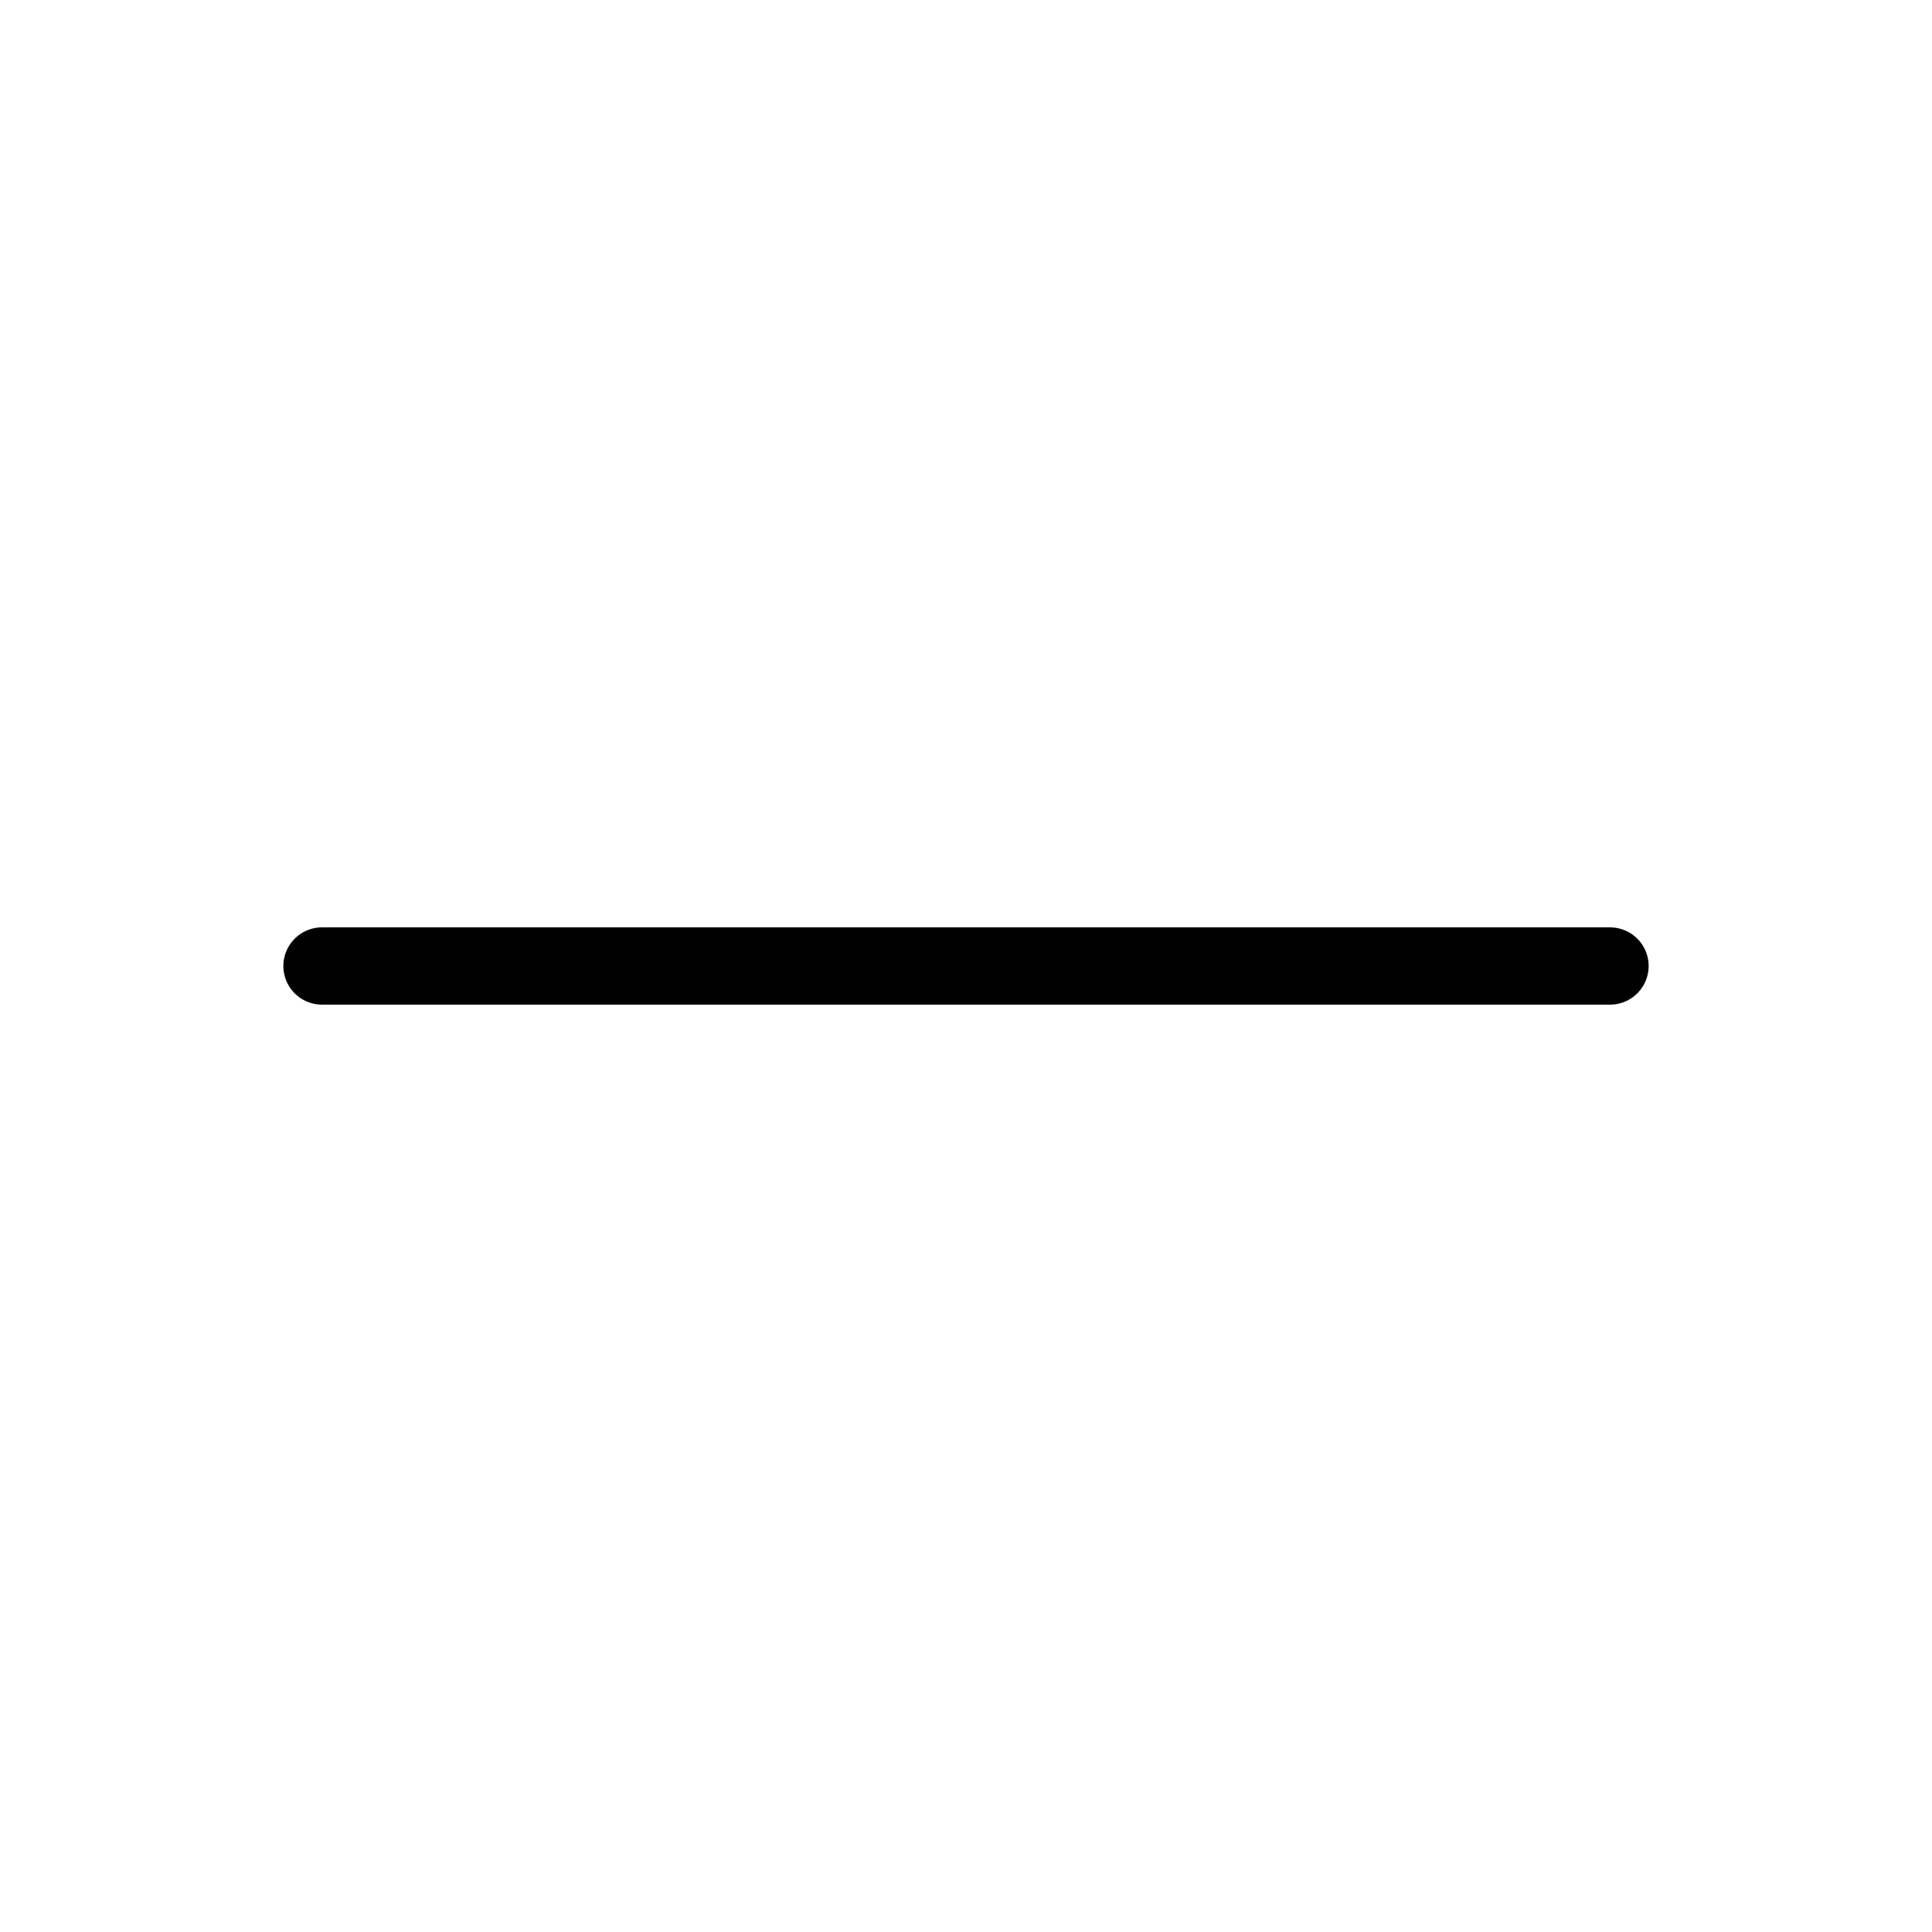
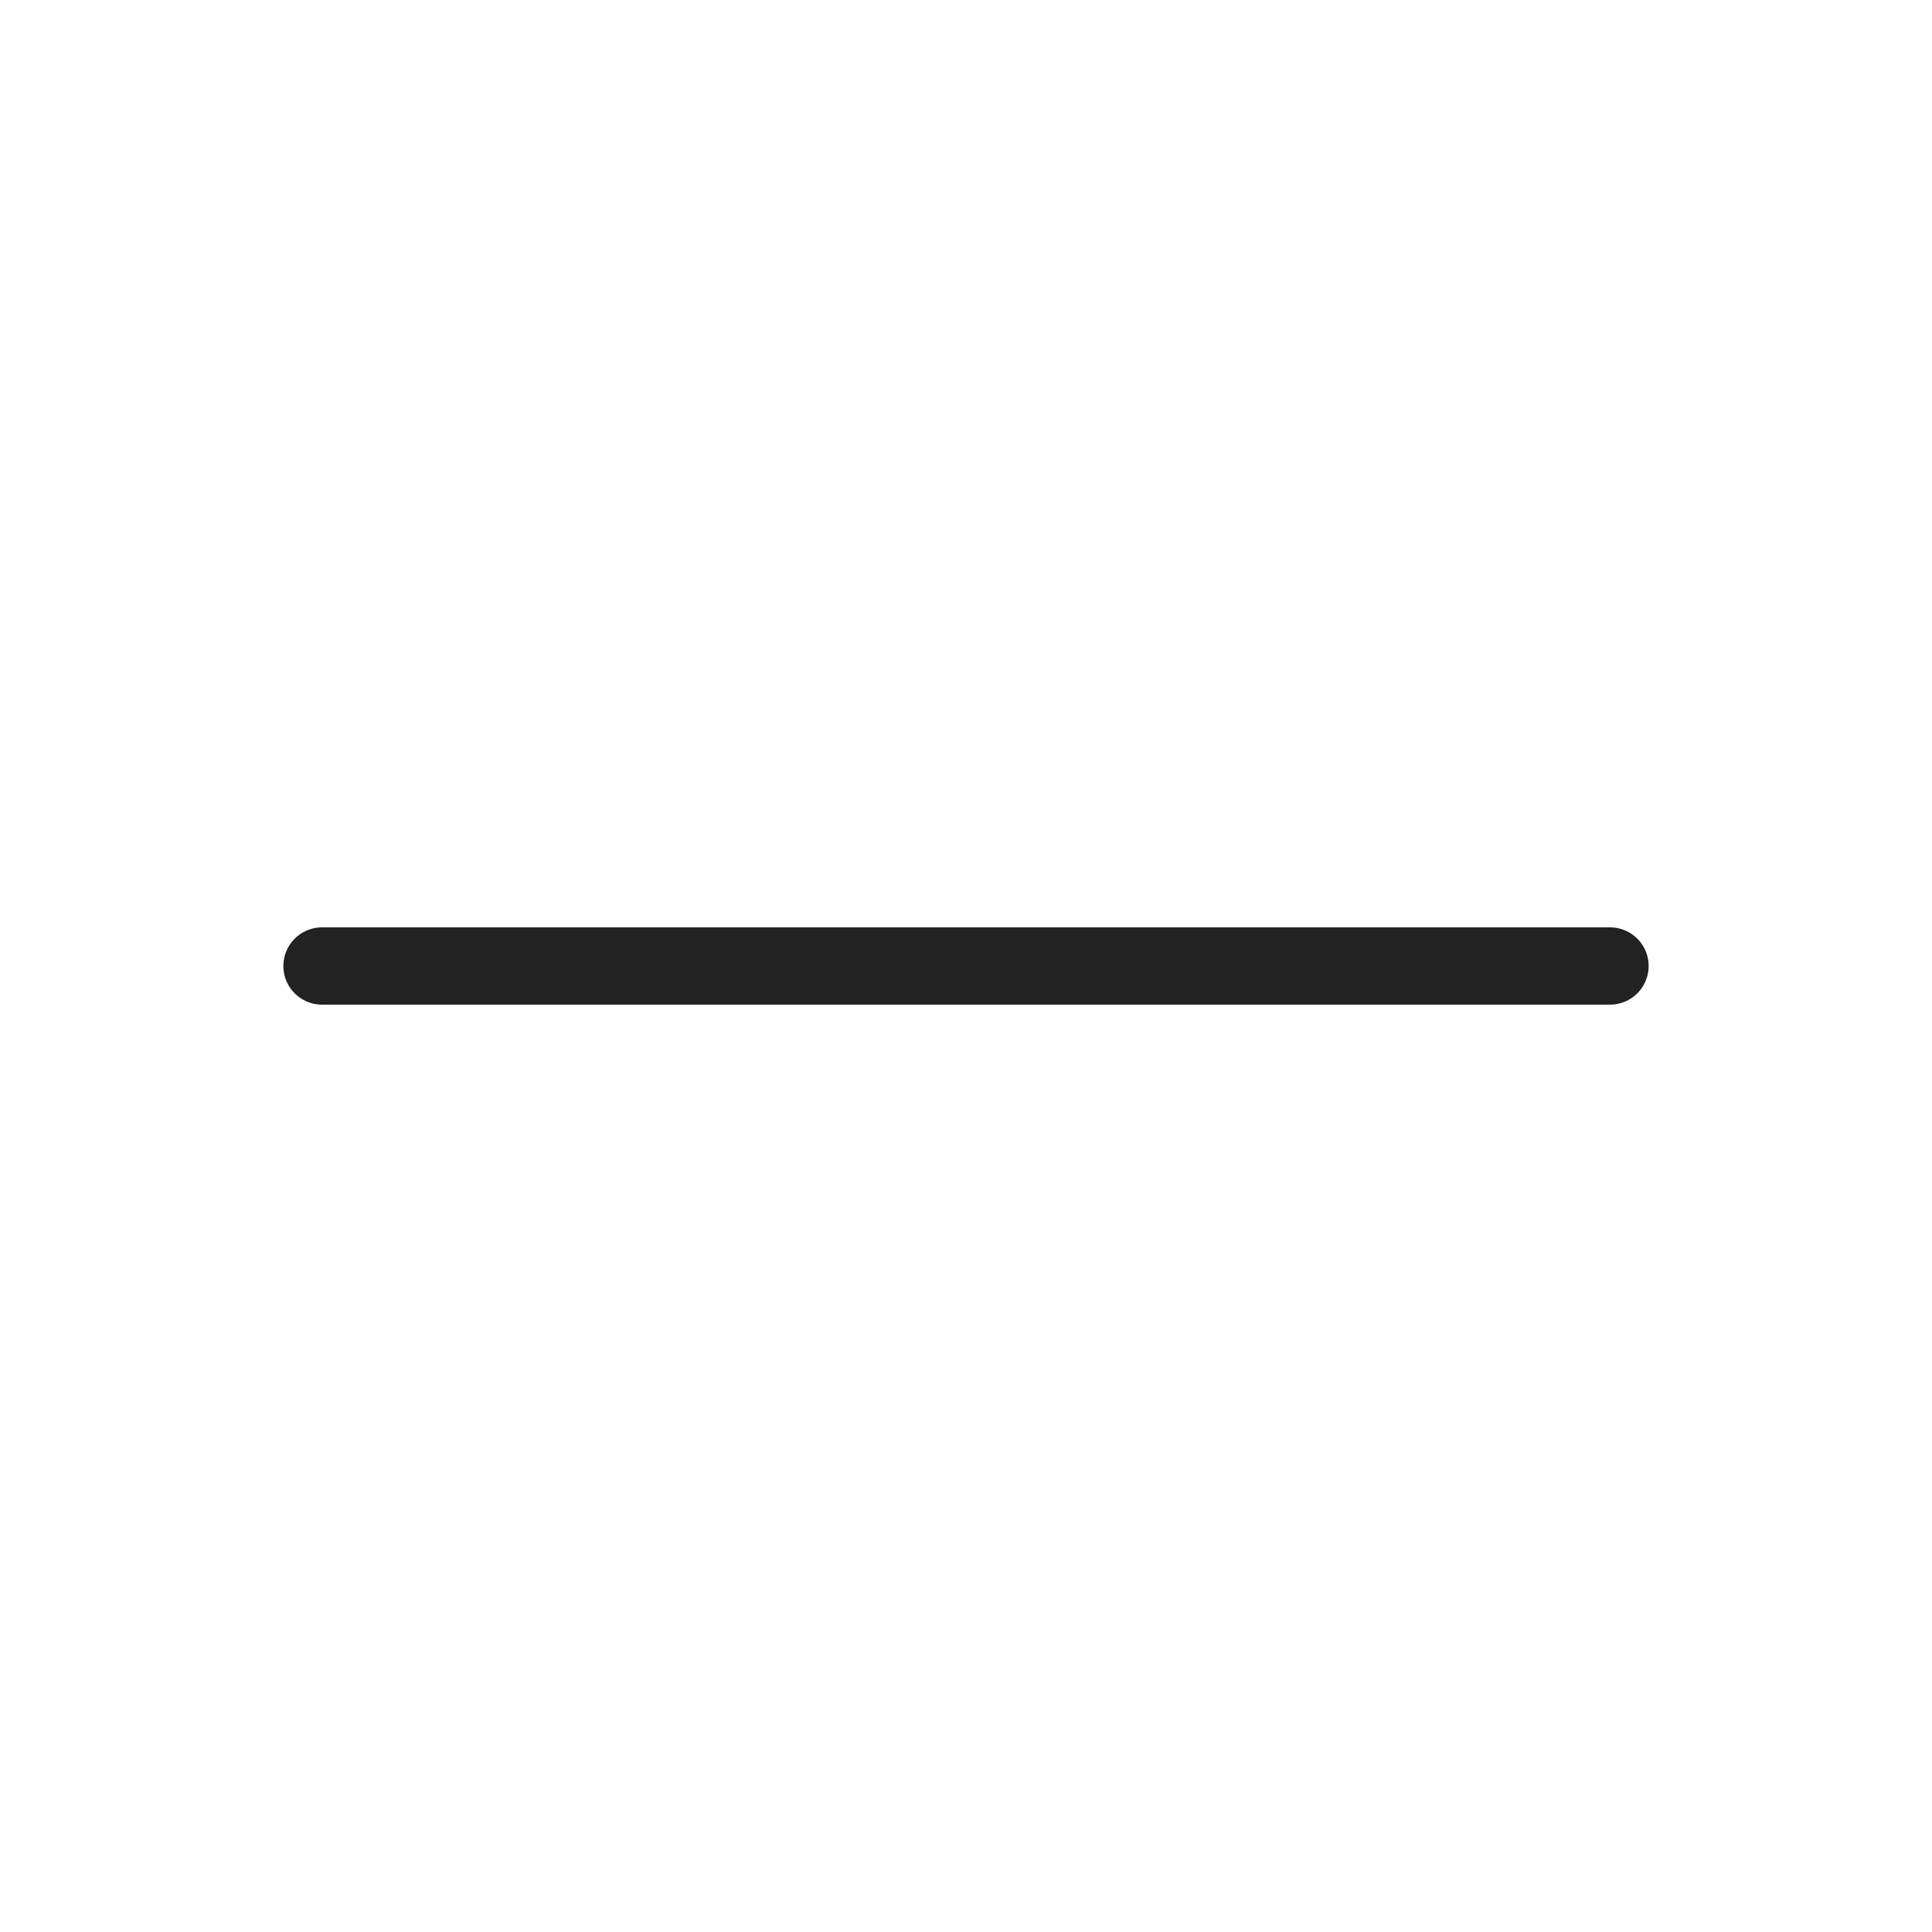
<svg xmlns="http://www.w3.org/2000/svg" version="1.1" viewBox="0.0 0.0 600.0 600.0" width="600.0" height="600.0">
-   <path d="M 100.000 300.000 L 500.000 300.000" fill="none" stroke="#000000" stroke-width="24.000" stroke-linecap="round" stroke-linejoin="round" />
+   <path d="M 100.000 300.000 L 500.000 300.000" fill="none" stroke="#222222" stroke-width="24.000" stroke-linecap="round" stroke-linejoin="round" />
</svg>
